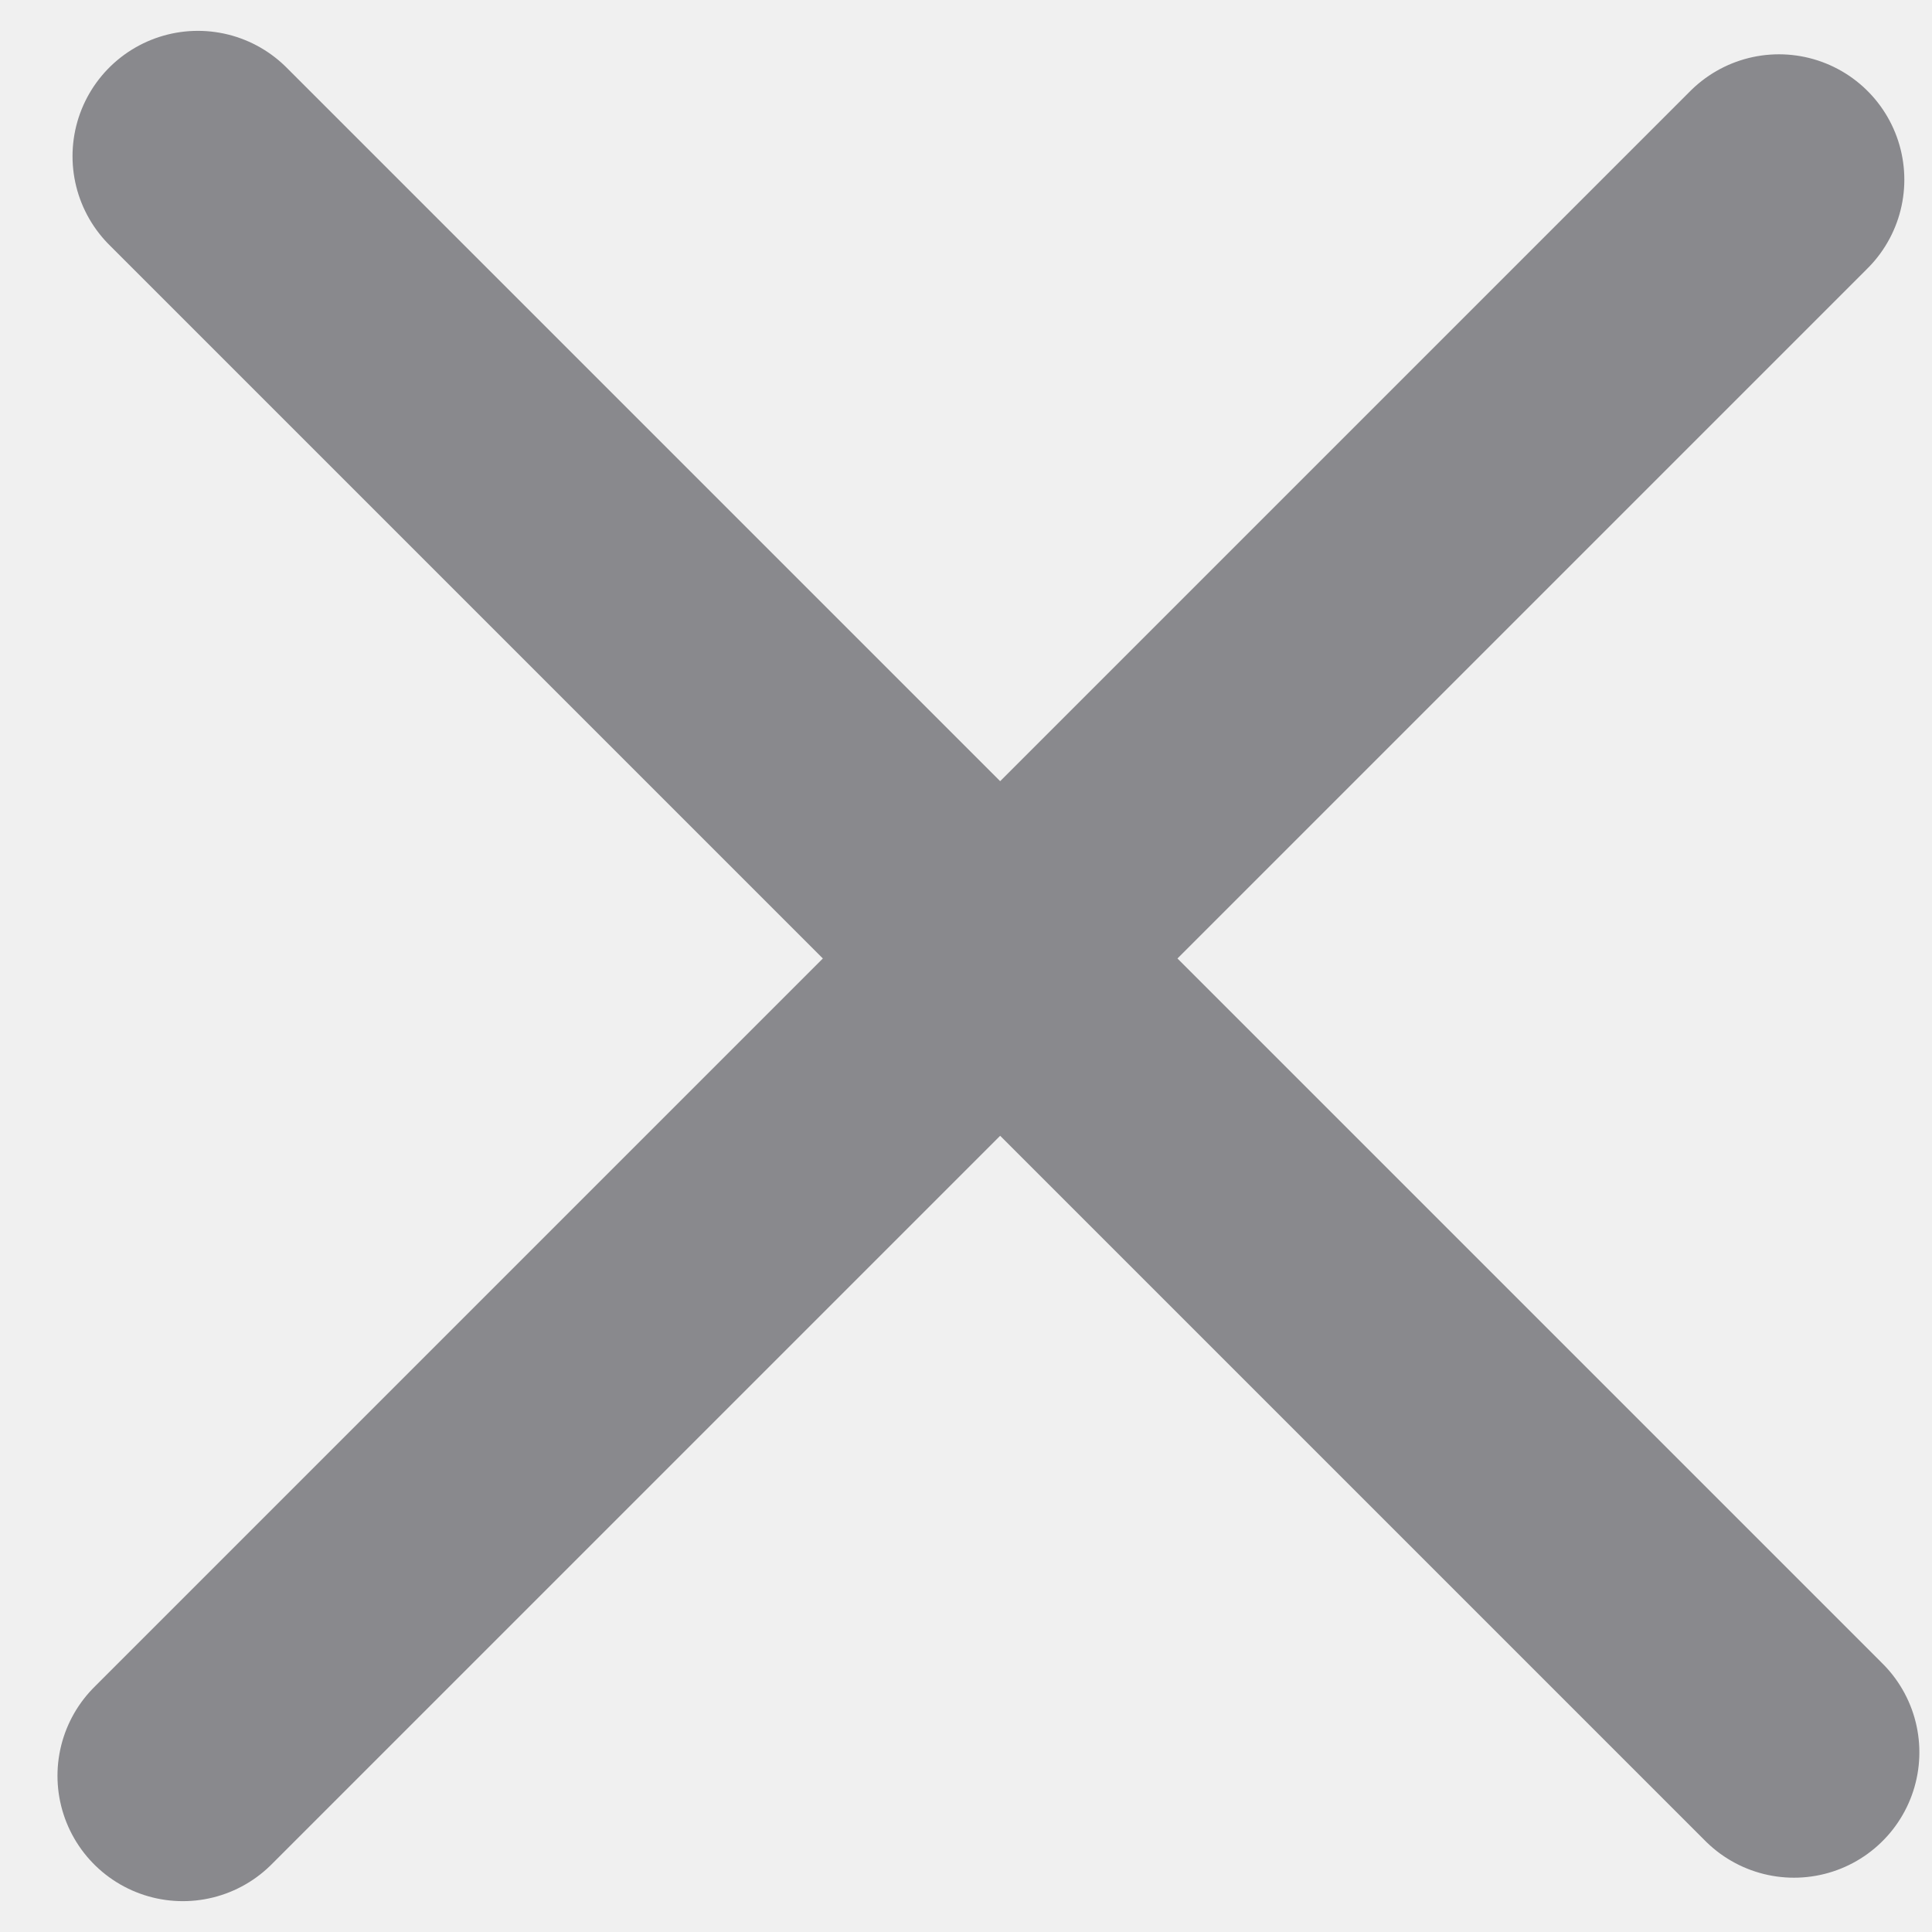
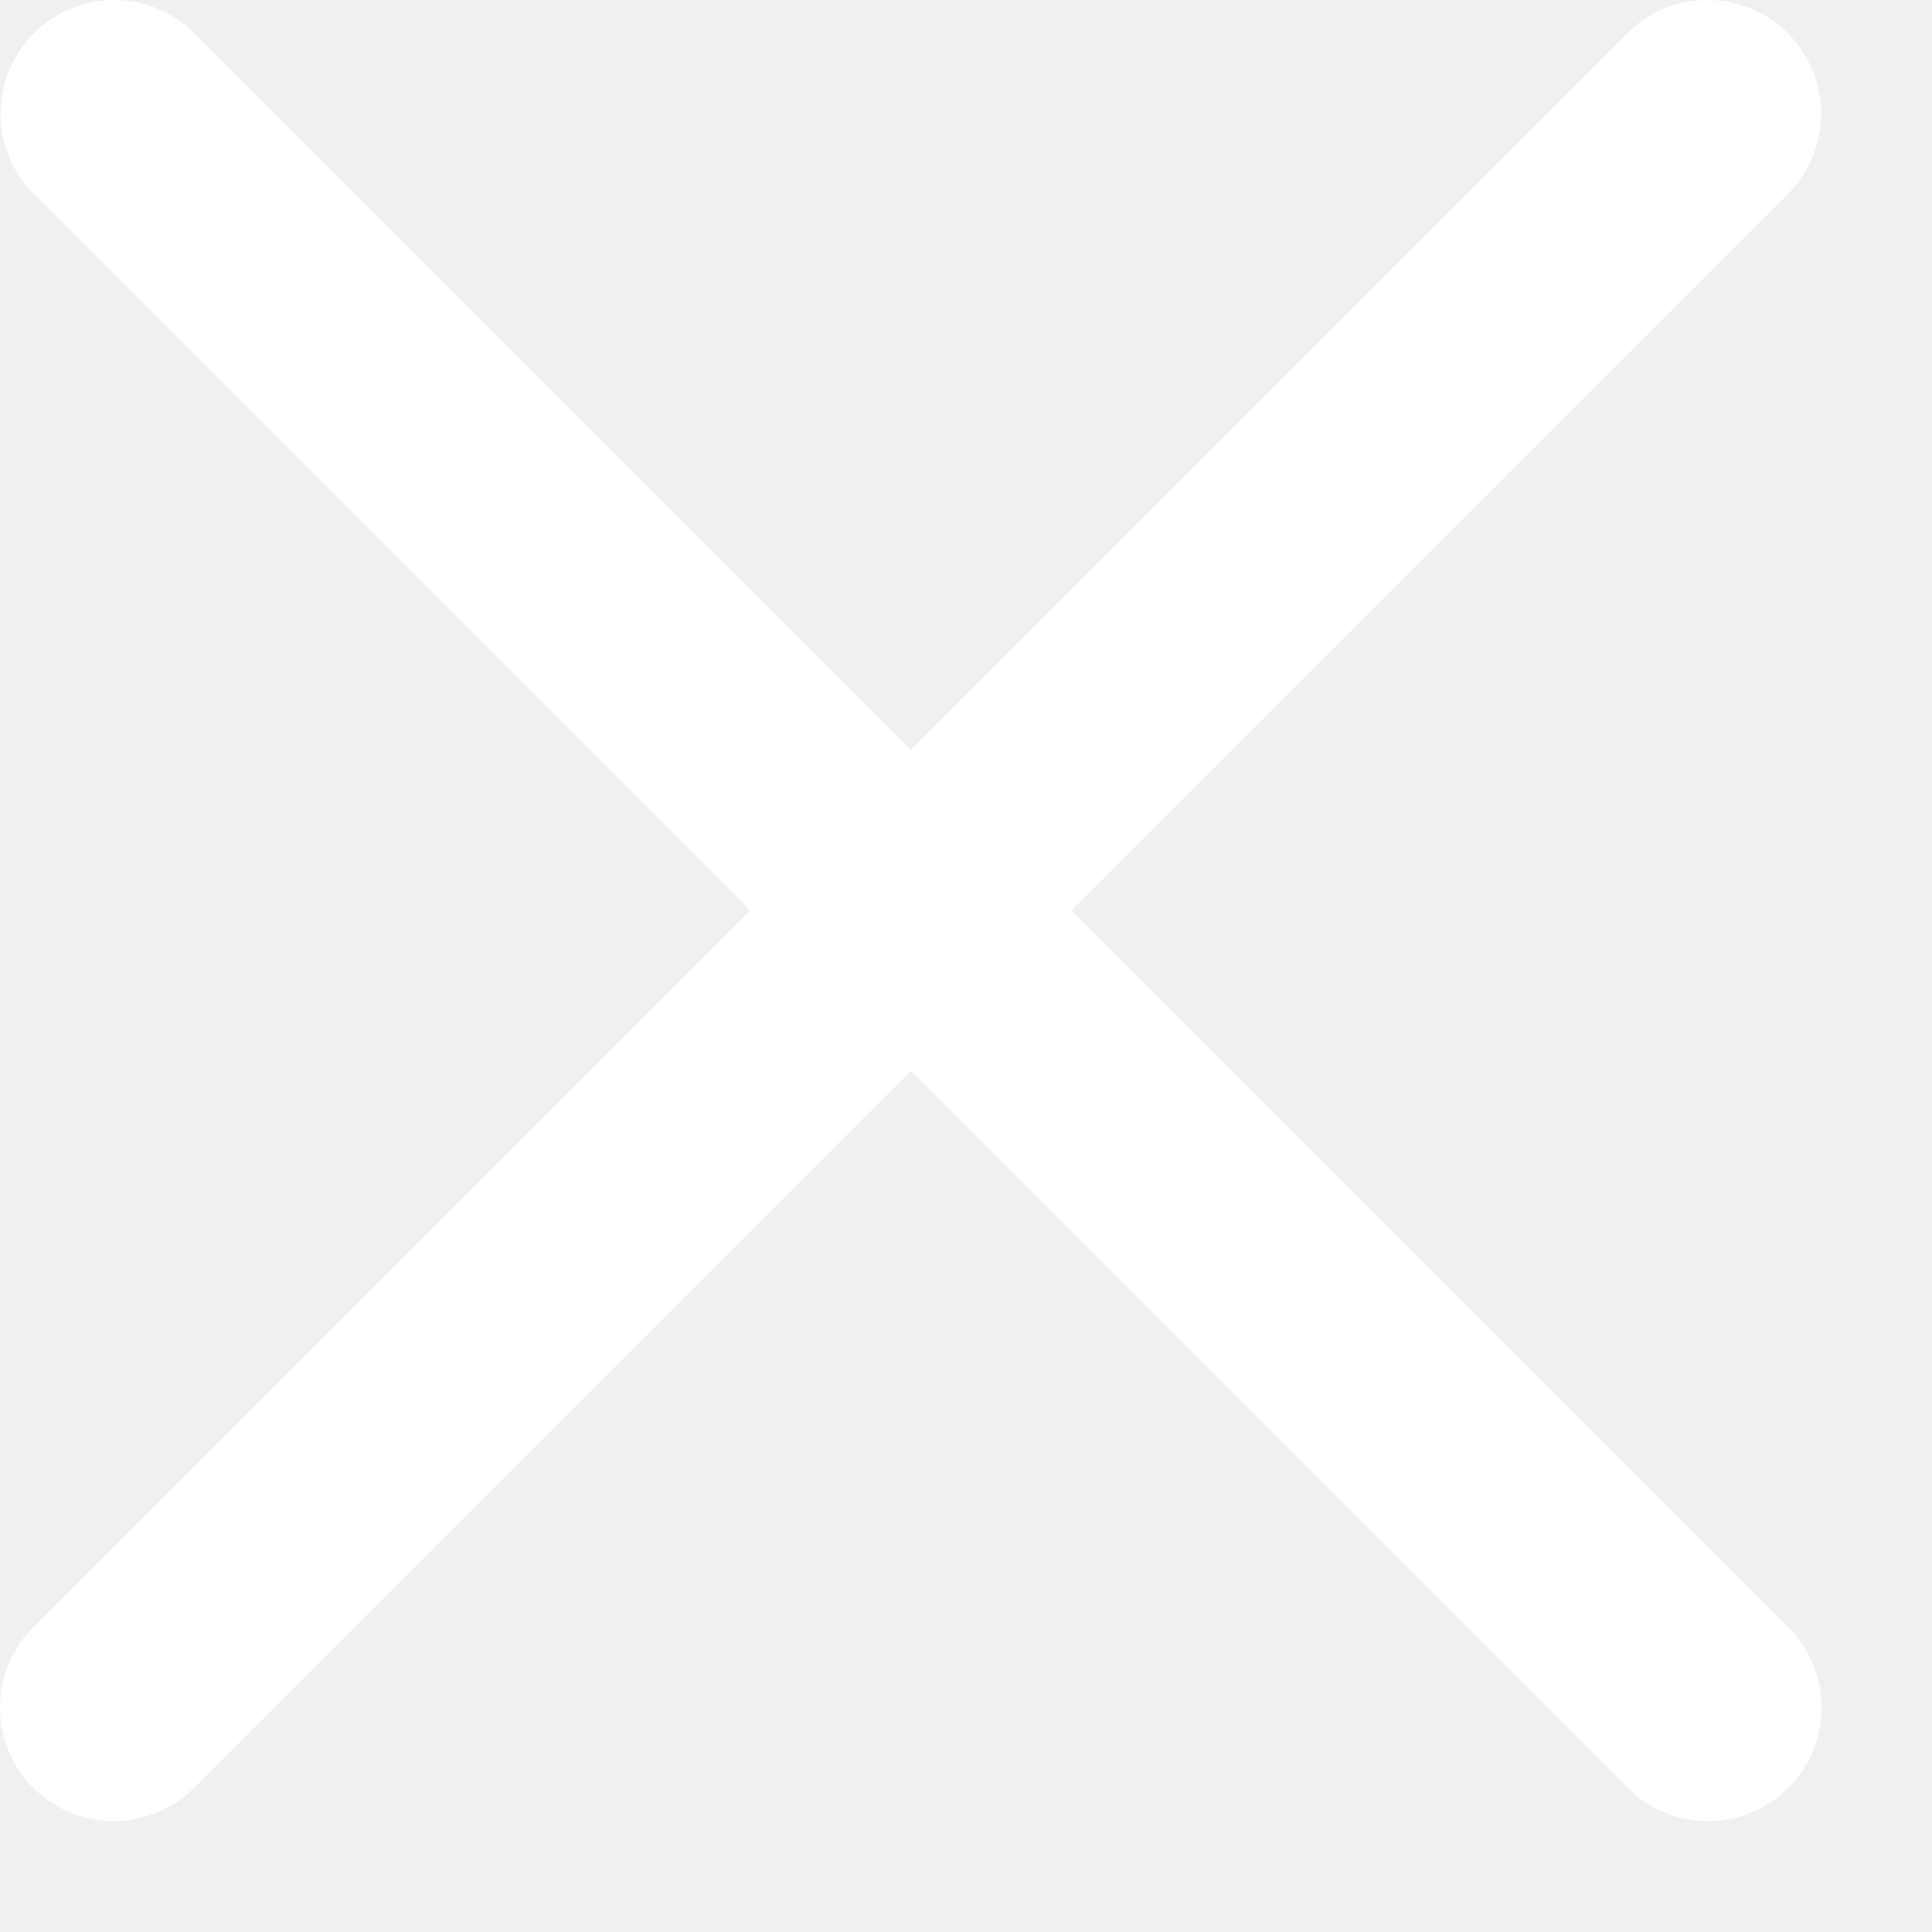
- <svg xmlns="http://www.w3.org/2000/svg" width="14" height="14" viewBox="0 0 14 14" fill="none">
-   <path d="M12.891 1.302L1.325 12.868M1.434 1.132L13 12.698" stroke="#89898D" stroke-width="1.817" stroke-linecap="round" />
+ <svg xmlns="http://www.w3.org/2000/svg" width="17" height="17" viewBox="0 0 17 17" fill="none">
+   <path d="M1.005 0C0.806 0 0.611 0.06 0.446 0.171C0.281 0.282 0.153 0.44 0.078 0.624C0.004 0.809 -0.015 1.011 0.026 1.206C0.067 1.4 0.165 1.578 0.307 1.717L6.6 8.01L0.307 14.303C0.211 14.395 0.135 14.506 0.082 14.628C0.029 14.75 0.001 14.881 5.17615e-05 15.014C-0.001 15.148 0.024 15.279 0.074 15.403C0.124 15.526 0.199 15.638 0.293 15.732C0.387 15.826 0.499 15.9 0.622 15.95C0.745 16.001 0.877 16.026 1.01 16.025C1.143 16.023 1.275 15.995 1.397 15.943C1.519 15.89 1.629 15.813 1.722 15.717L8.014 9.424L14.307 15.717C14.4 15.813 14.51 15.89 14.632 15.943C14.754 15.995 14.886 16.023 15.019 16.025C15.152 16.026 15.284 16.001 15.407 15.95C15.53 15.9 15.642 15.826 15.736 15.732C15.83 15.638 15.905 15.526 15.955 15.403C16.005 15.279 16.03 15.148 16.029 15.014C16.028 14.881 16 14.75 15.947 14.628C15.894 14.506 15.818 14.395 15.722 14.303L9.429 8.01L15.722 1.717C15.866 1.577 15.965 1.396 16.005 1.198C16.045 1.001 16.024 0.796 15.945 0.61C15.867 0.425 15.734 0.267 15.565 0.158C15.395 0.05 15.196 -0.006 14.995 0C14.735 0.008 14.489 0.117 14.307 0.303L8.014 6.596L1.722 0.303C1.628 0.207 1.517 0.131 1.394 0.079C1.271 0.027 1.138 0 1.005 0Z" fill="white" />
</svg>
